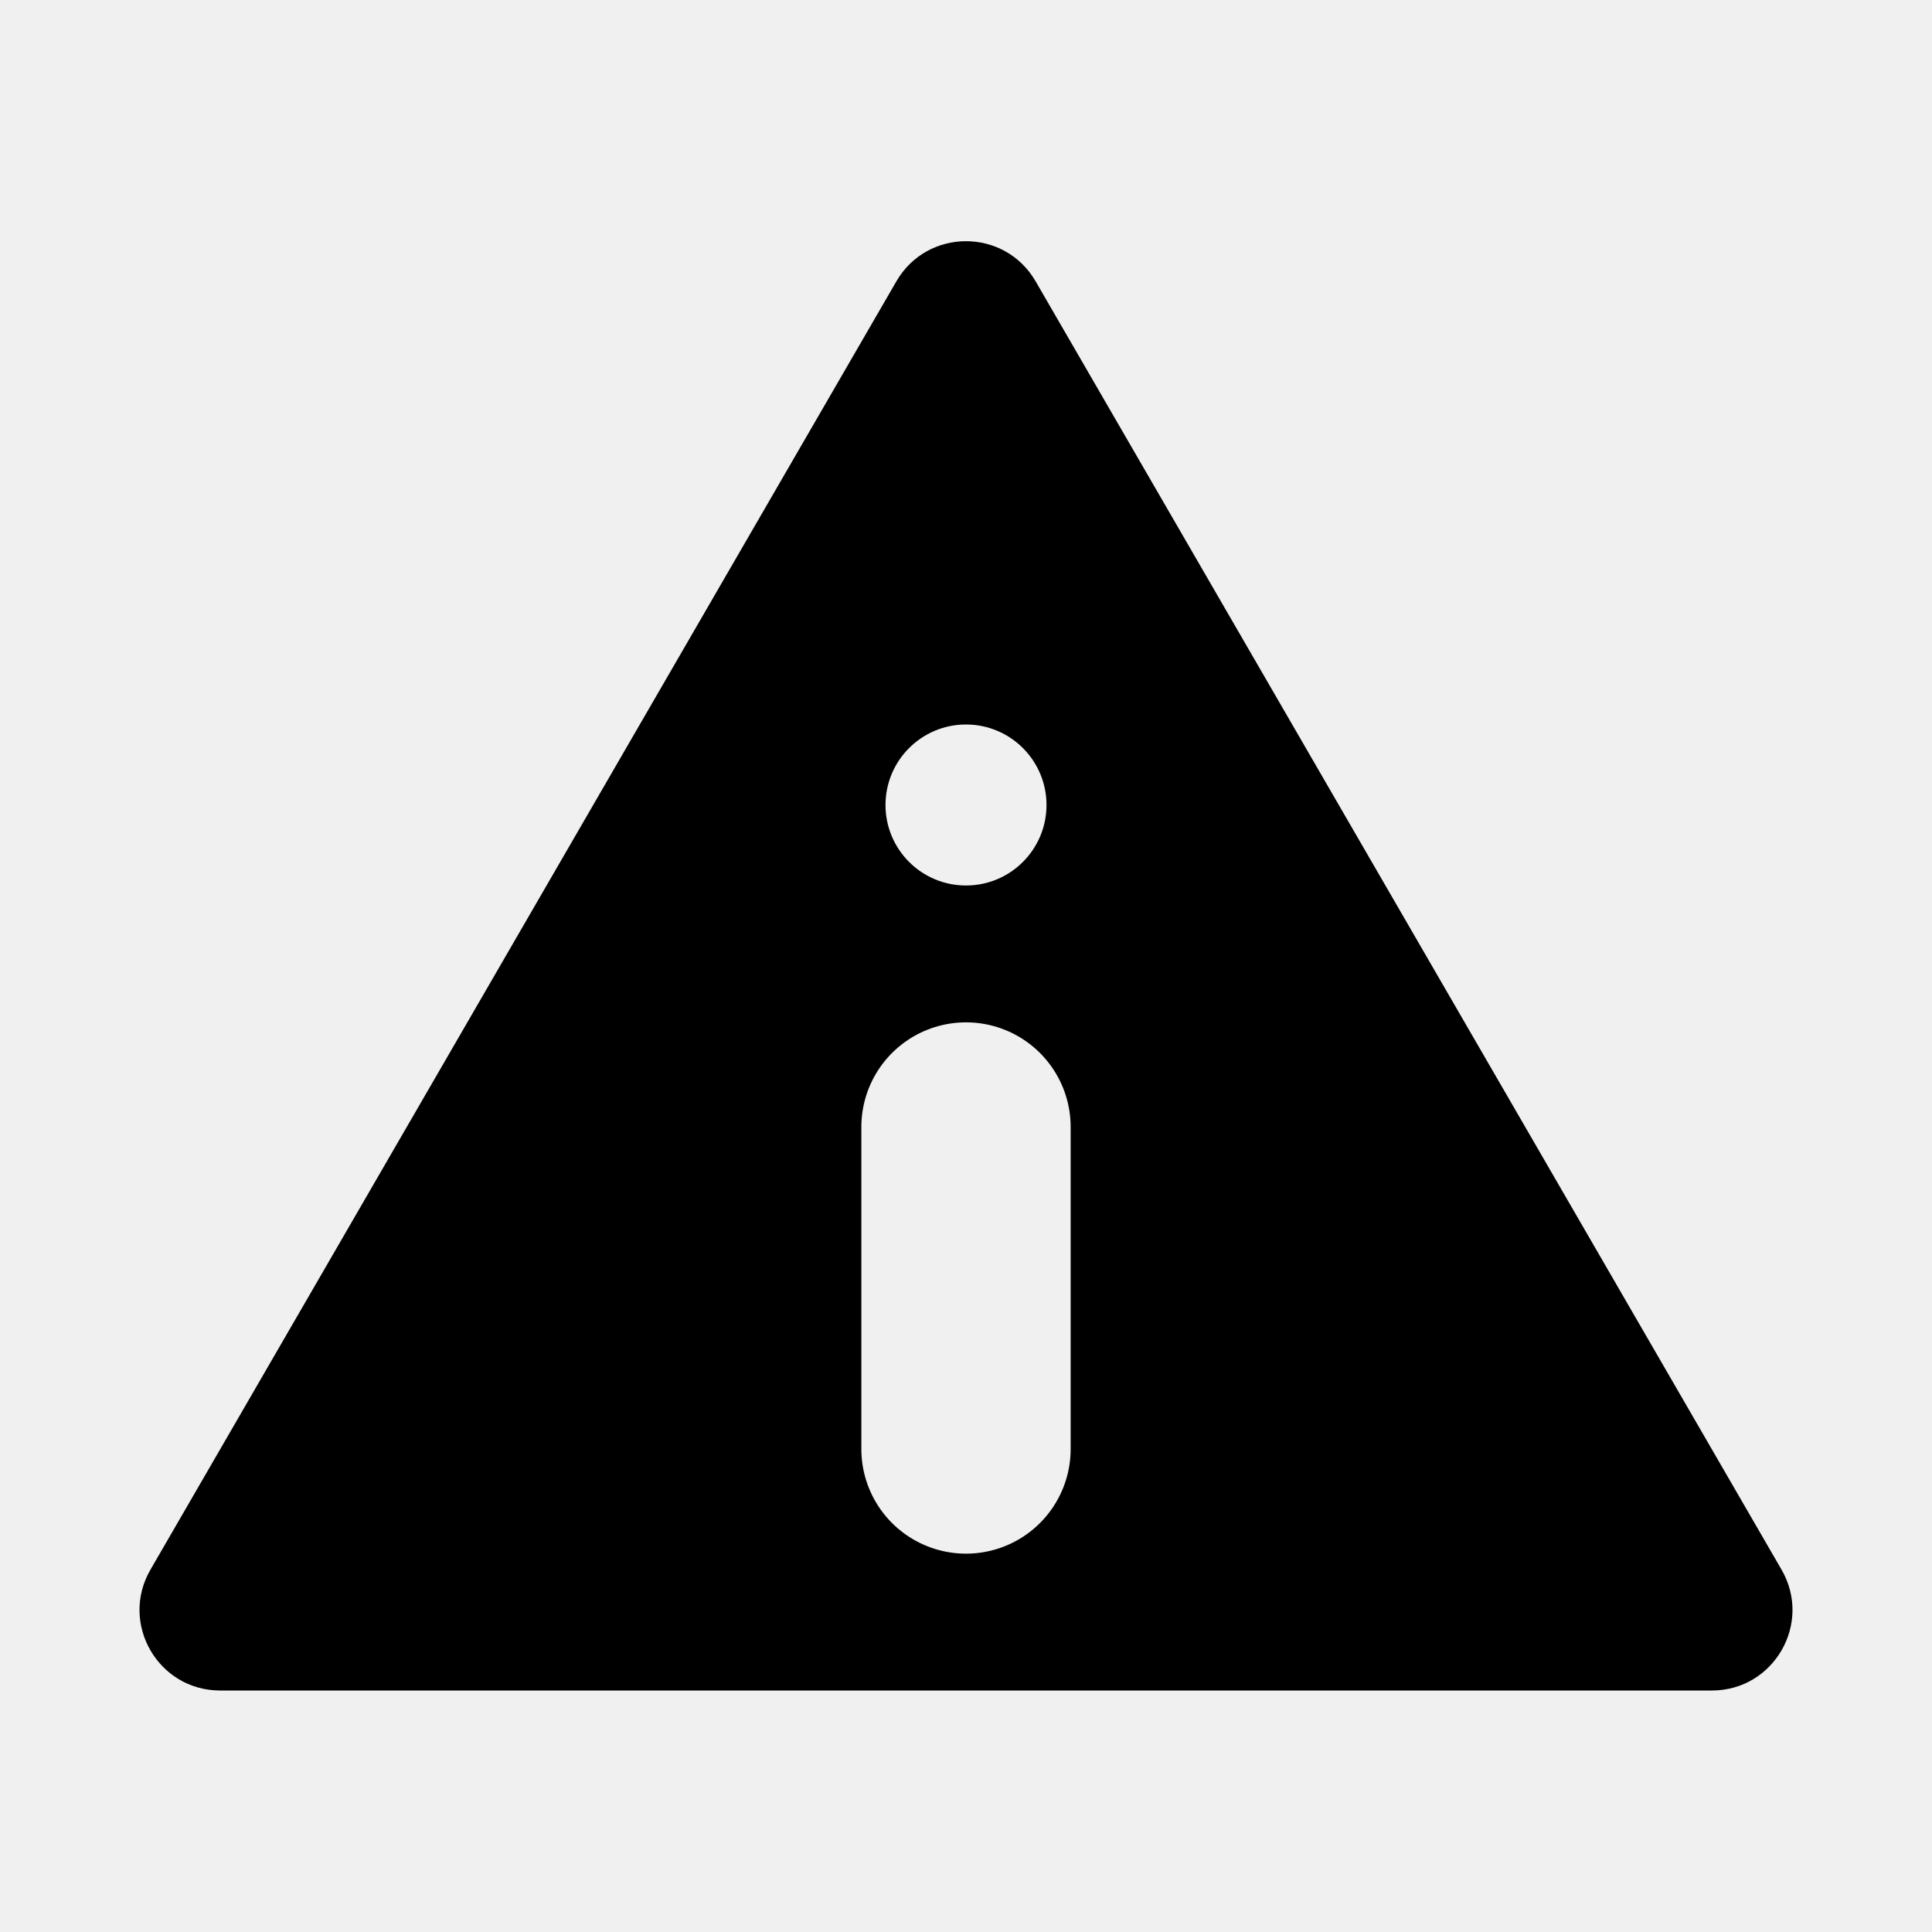
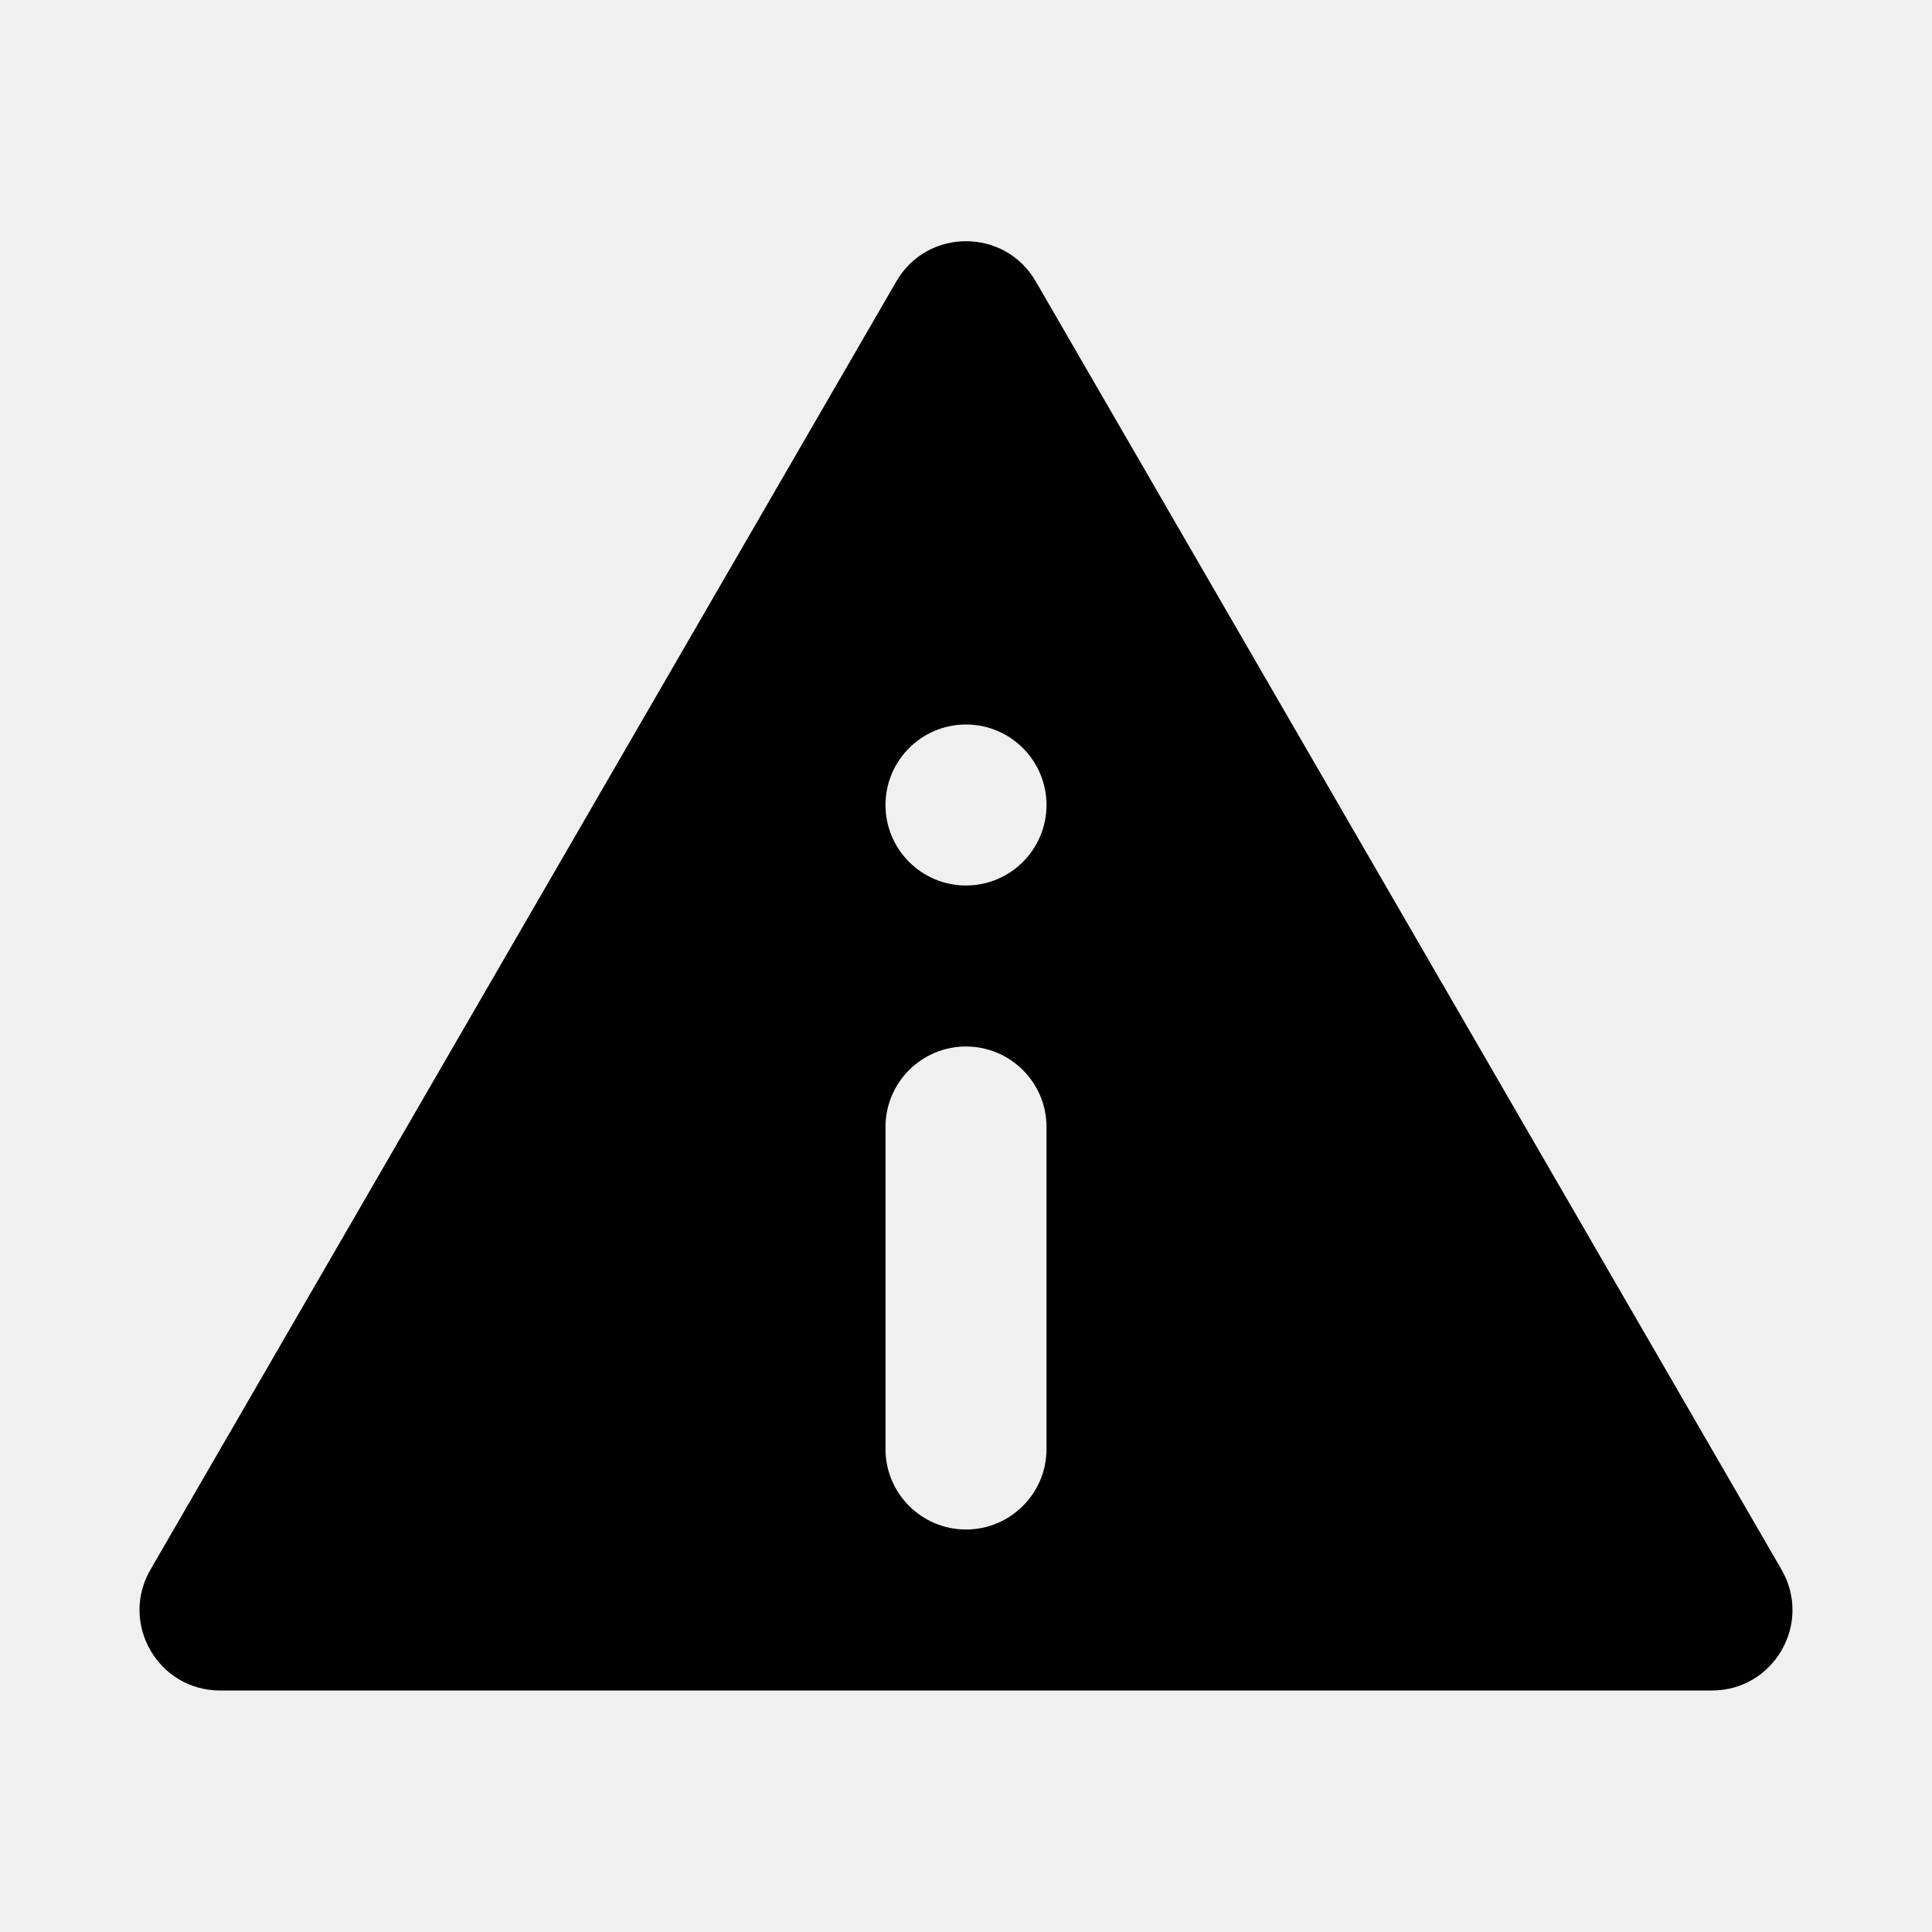
<svg xmlns="http://www.w3.org/2000/svg" width="24" height="24" viewBox="0 0 24 24" fill="none">
-   <mask id="warn-cut" maskUnits="userSpaceOnUse" x="0" y="0" width="24" height="24">
-     <rect width="24" height="24" fill="white" />
-     <path d="M12 14V18" stroke="black" stroke-width="2.6" stroke-linecap="round" />
-     <circle cx="12" cy="10" r="1" fill="black" />
-   </mask>
-   <path mask="url(#warn-cut)" d="M11.135 3.495C11.52 2.83 12.48 2.83 12.865 3.495L22.131 19.499C22.517 20.166 22.036 21 21.266 21H2.734C1.964 21 1.483 20.166 1.869 19.499L11.135 3.495Z" fill="#000" />
+   <path d="M11.135 3.495C11.52 2.83 12.481 2.83 12.866 3.495L22.131 19.499C22.517 20.166 22.036 21 21.266 21H2.734C1.964 21 1.483 20.166 1.869 19.499L11.135 3.495ZM12 13C11.448 13 11 13.448 11 14V18C11 18.552 11.448 19 12 19C12.552 19 13 18.552 13 18V14C13 13.448 12.552 13 12 13ZM12 9C11.448 9 11 9.448 11 10C11 10.552 11.448 11 12 11C12.552 11 13 10.552 13 10C13 9.448 12.552 9 12 9Z" fill="#000" />
</svg>
